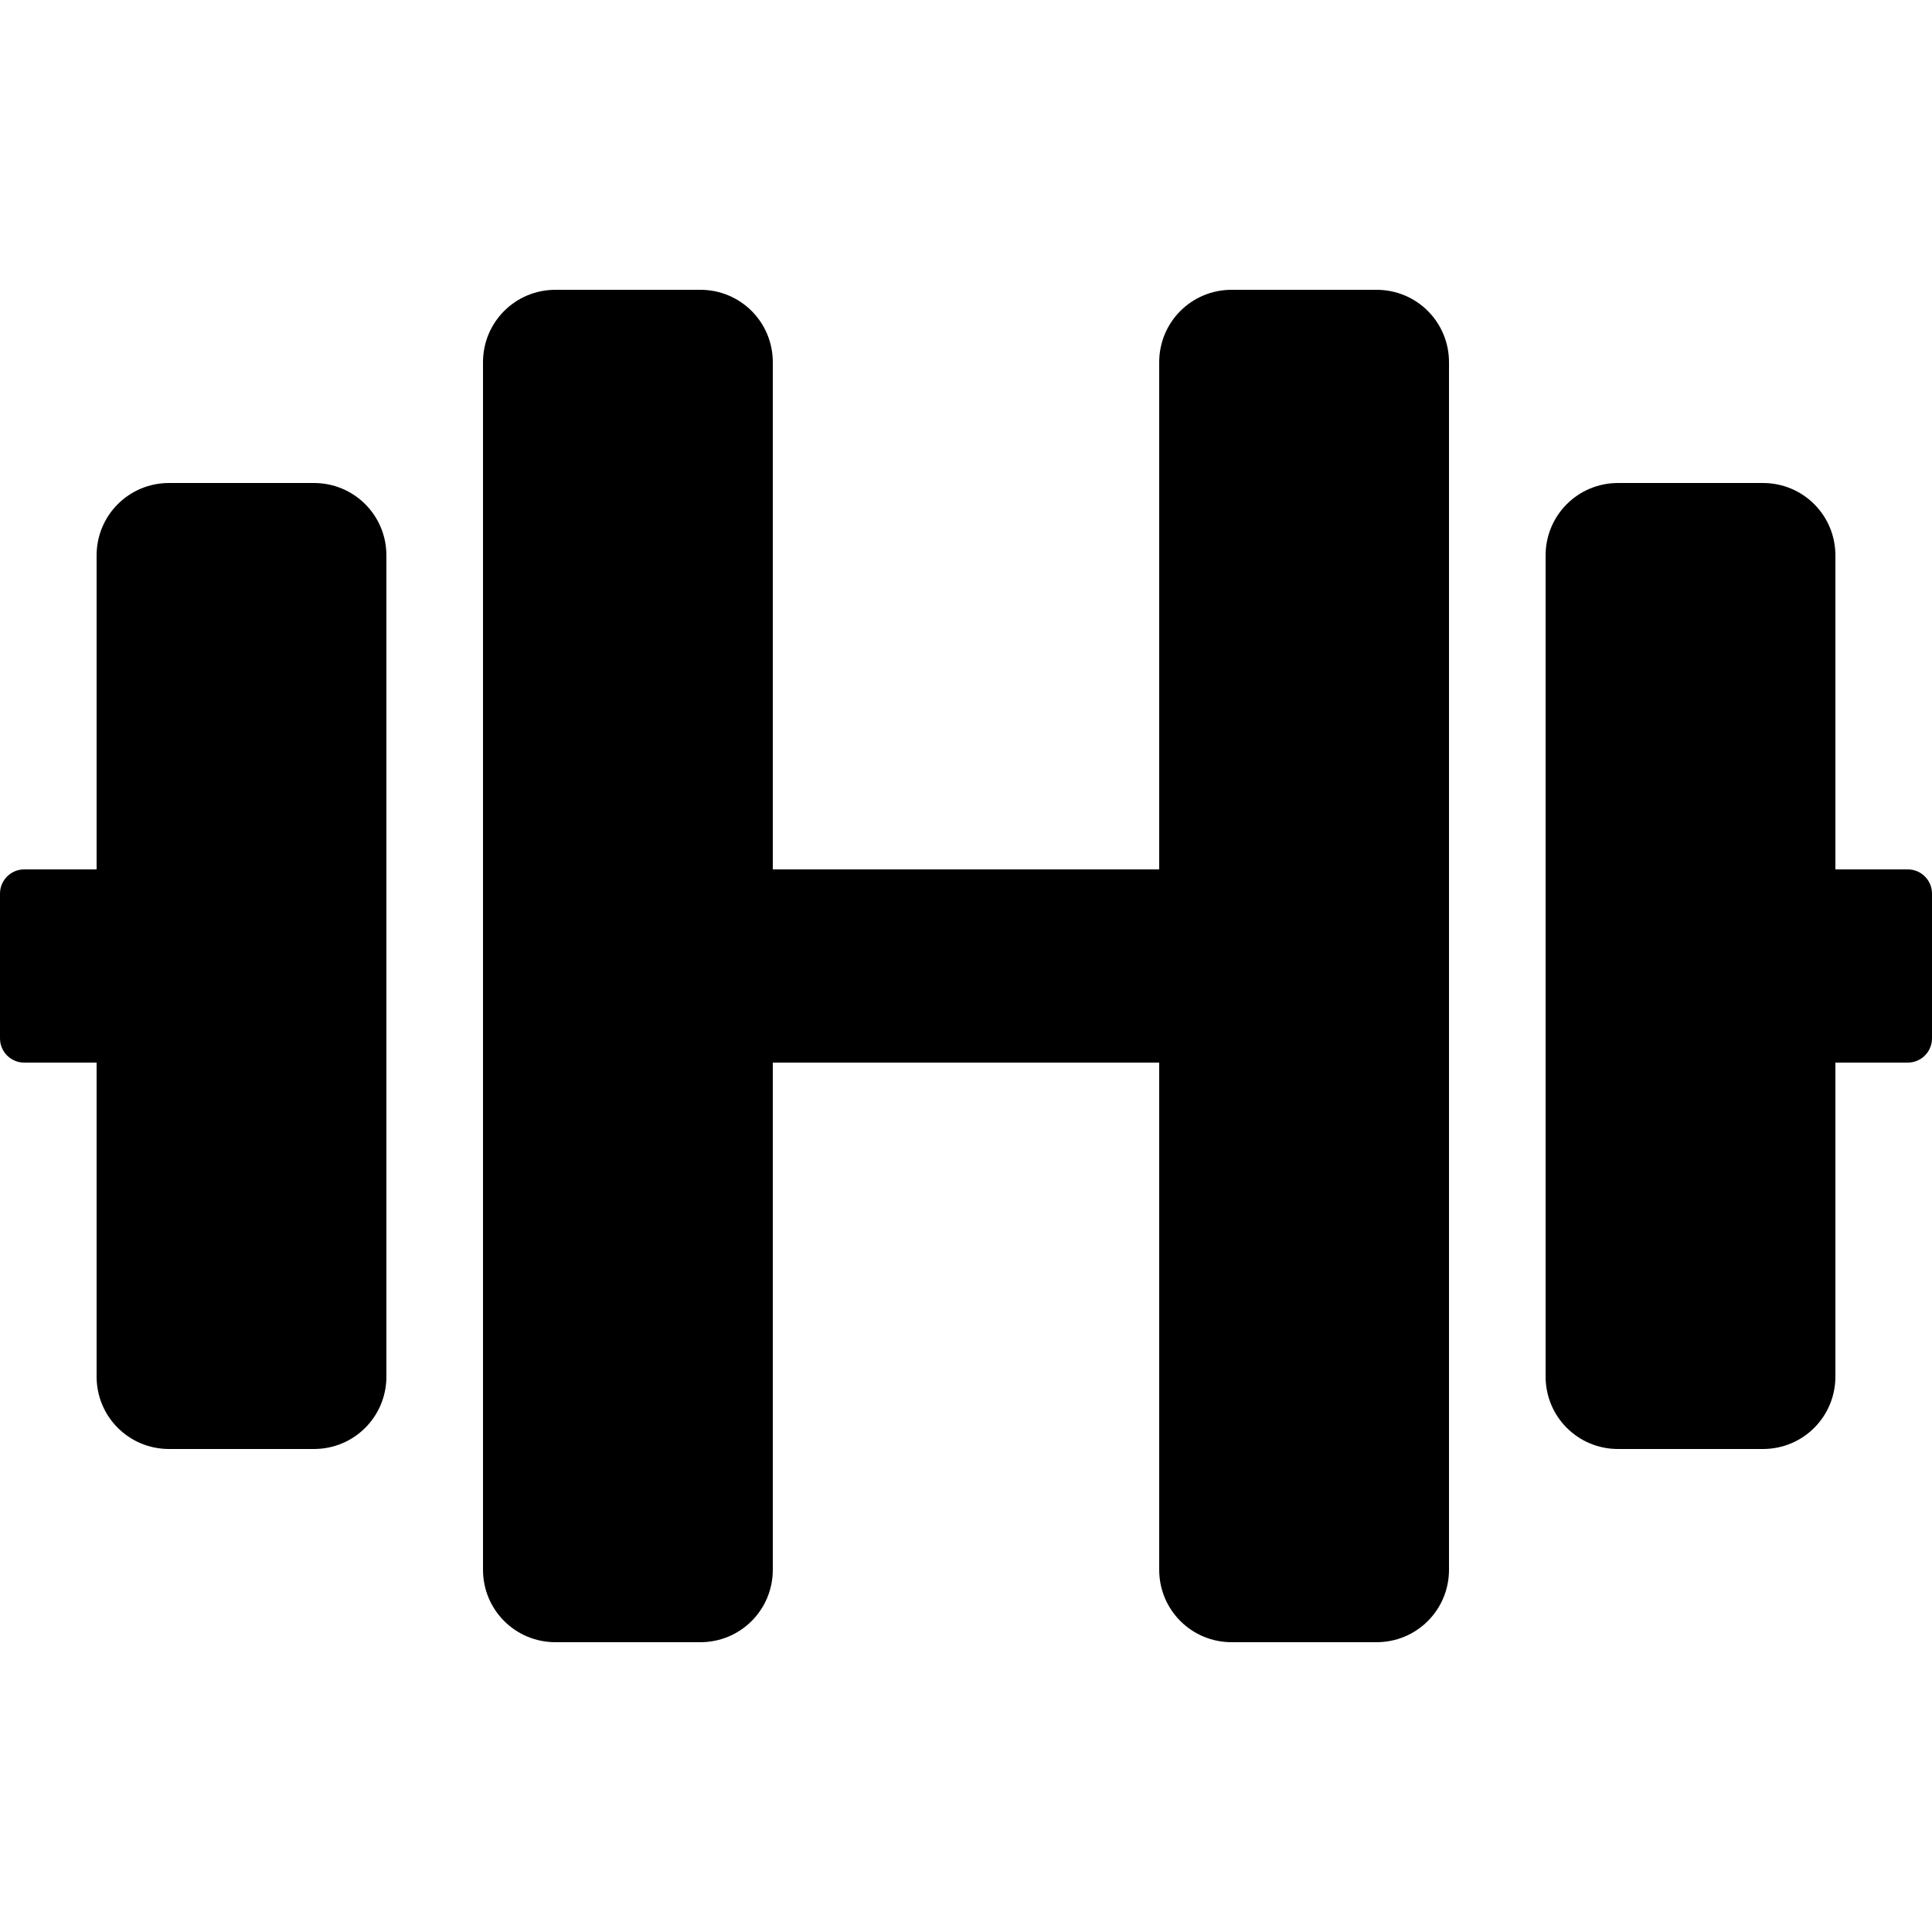
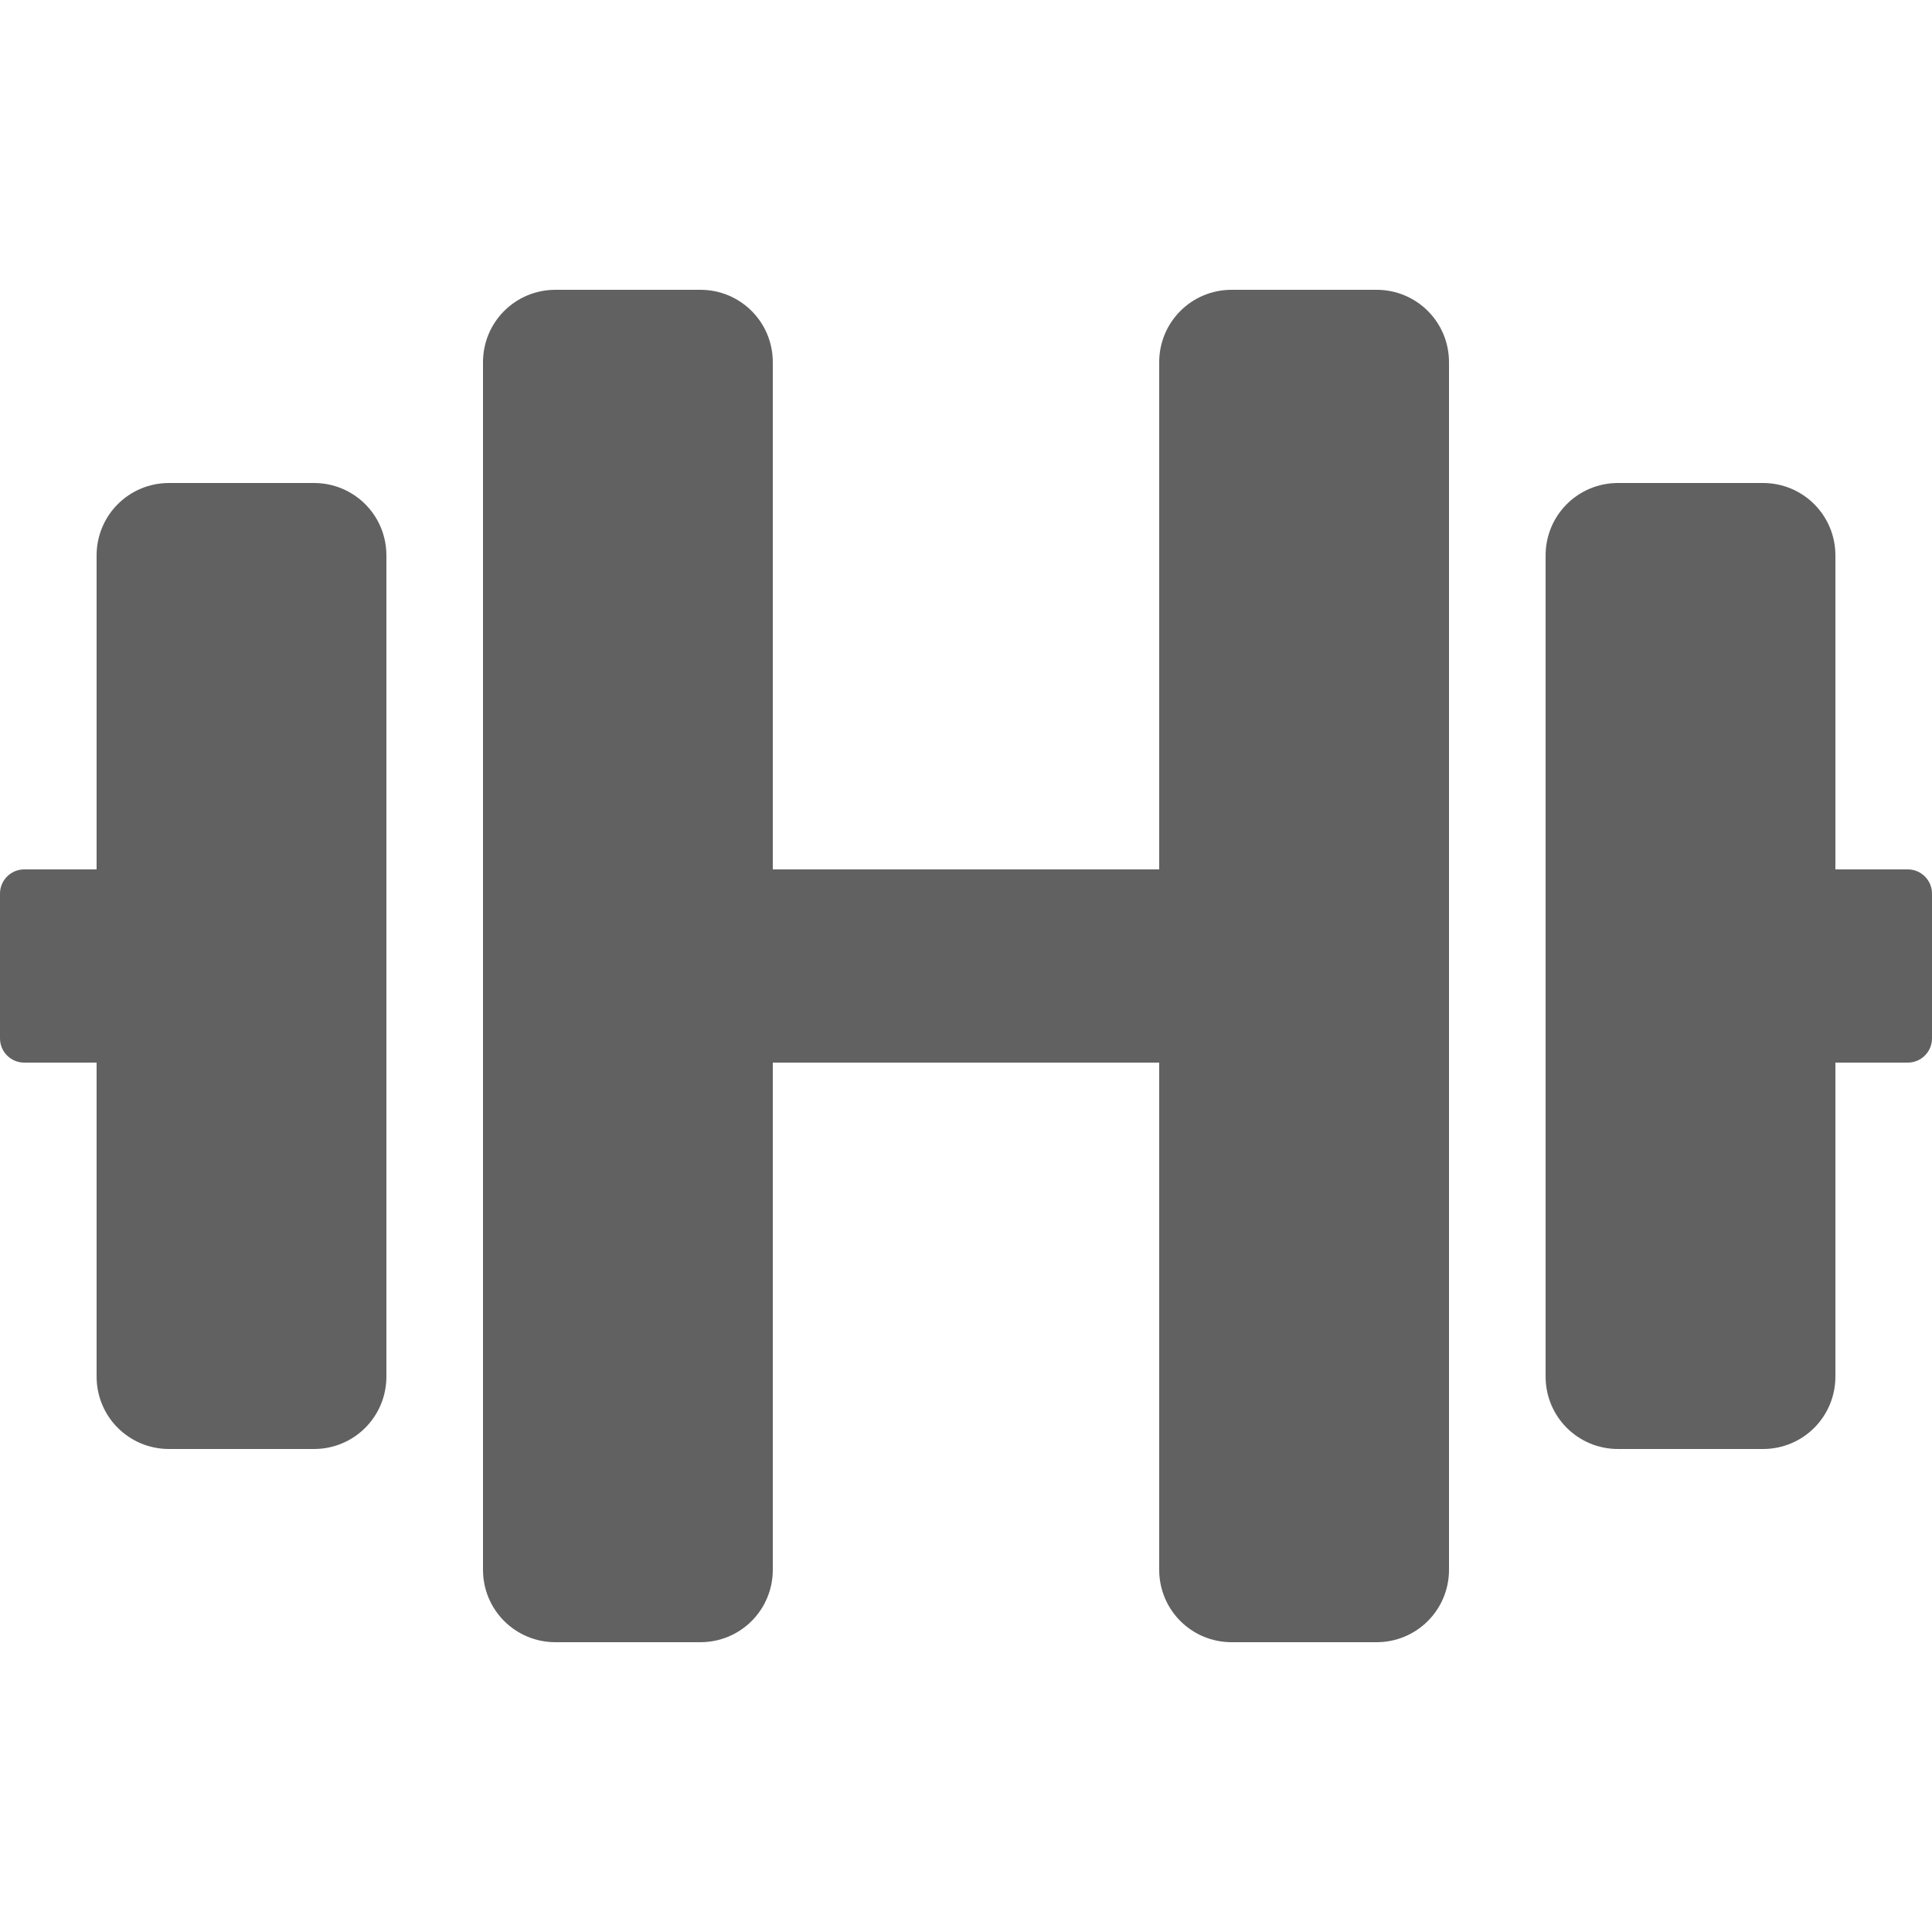
<svg xmlns="http://www.w3.org/2000/svg" aria-hidden="true" focusable="false" data-prefix="fas" data-icon="dumbbell" class="svg-inline--fa fa-dumbbell fa-w-20" role="img" viewBox="0 0 640 512" width="40" height="40">
-   <path fill="currentColor" d="M104 96H56c-13.3 0-24 10.7-24 24v104H8c-4.4 0-8 3.6-8 8v48c0 4.4 3.6 8 8 8h24v104c0 13.3 10.7 24 24 24h48c13.3 0 24-10.7 24-24V120c0-13.3-10.7-24-24-24zm528 128h-24V120c0-13.3-10.7-24-24-24h-48c-13.3 0-24 10.7-24 24v272c0 13.3 10.7 24 24 24h48c13.3 0 24-10.7 24-24V288h24c4.4 0 8-3.6 8-8v-48c0-4.4-3.6-8-8-8zM456 32h-48c-13.3 0-24 10.7-24 24v168H256V56c0-13.3-10.7-24-24-24h-48c-13.3 0-24 10.7-24 24v400c0 13.3 10.7 24 24 24h48c13.3 0 24-10.7 24-24V288h128v168c0 13.3 10.7 24 24 24h48c13.3 0 24-10.7 24-24V56c0-13.3-10.7-24-24-24z" />
+   <path fill="#616161" d="M104 96H56c-13.3 0-24 10.7-24 24v104H8c-4.4 0-8 3.6-8 8v48c0 4.4 3.6 8 8 8h24v104c0 13.3 10.7 24 24 24h48c13.3 0 24-10.7 24-24V120c0-13.3-10.7-24-24-24zm528 128h-24V120c0-13.3-10.7-24-24-24h-48c-13.3 0-24 10.7-24 24v272c0 13.3 10.7 24 24 24h48c13.3 0 24-10.7 24-24V288h24c4.4 0 8-3.6 8-8v-48c0-4.4-3.6-8-8-8zM456 32h-48c-13.3 0-24 10.7-24 24v168H256V56c0-13.3-10.7-24-24-24h-48c-13.3 0-24 10.7-24 24v400c0 13.3 10.7 24 24 24h48c13.3 0 24-10.7 24-24V288h128v168c0 13.3 10.7 24 24 24h48c13.3 0 24-10.7 24-24V56c0-13.3-10.7-24-24-24z" />
</svg>
